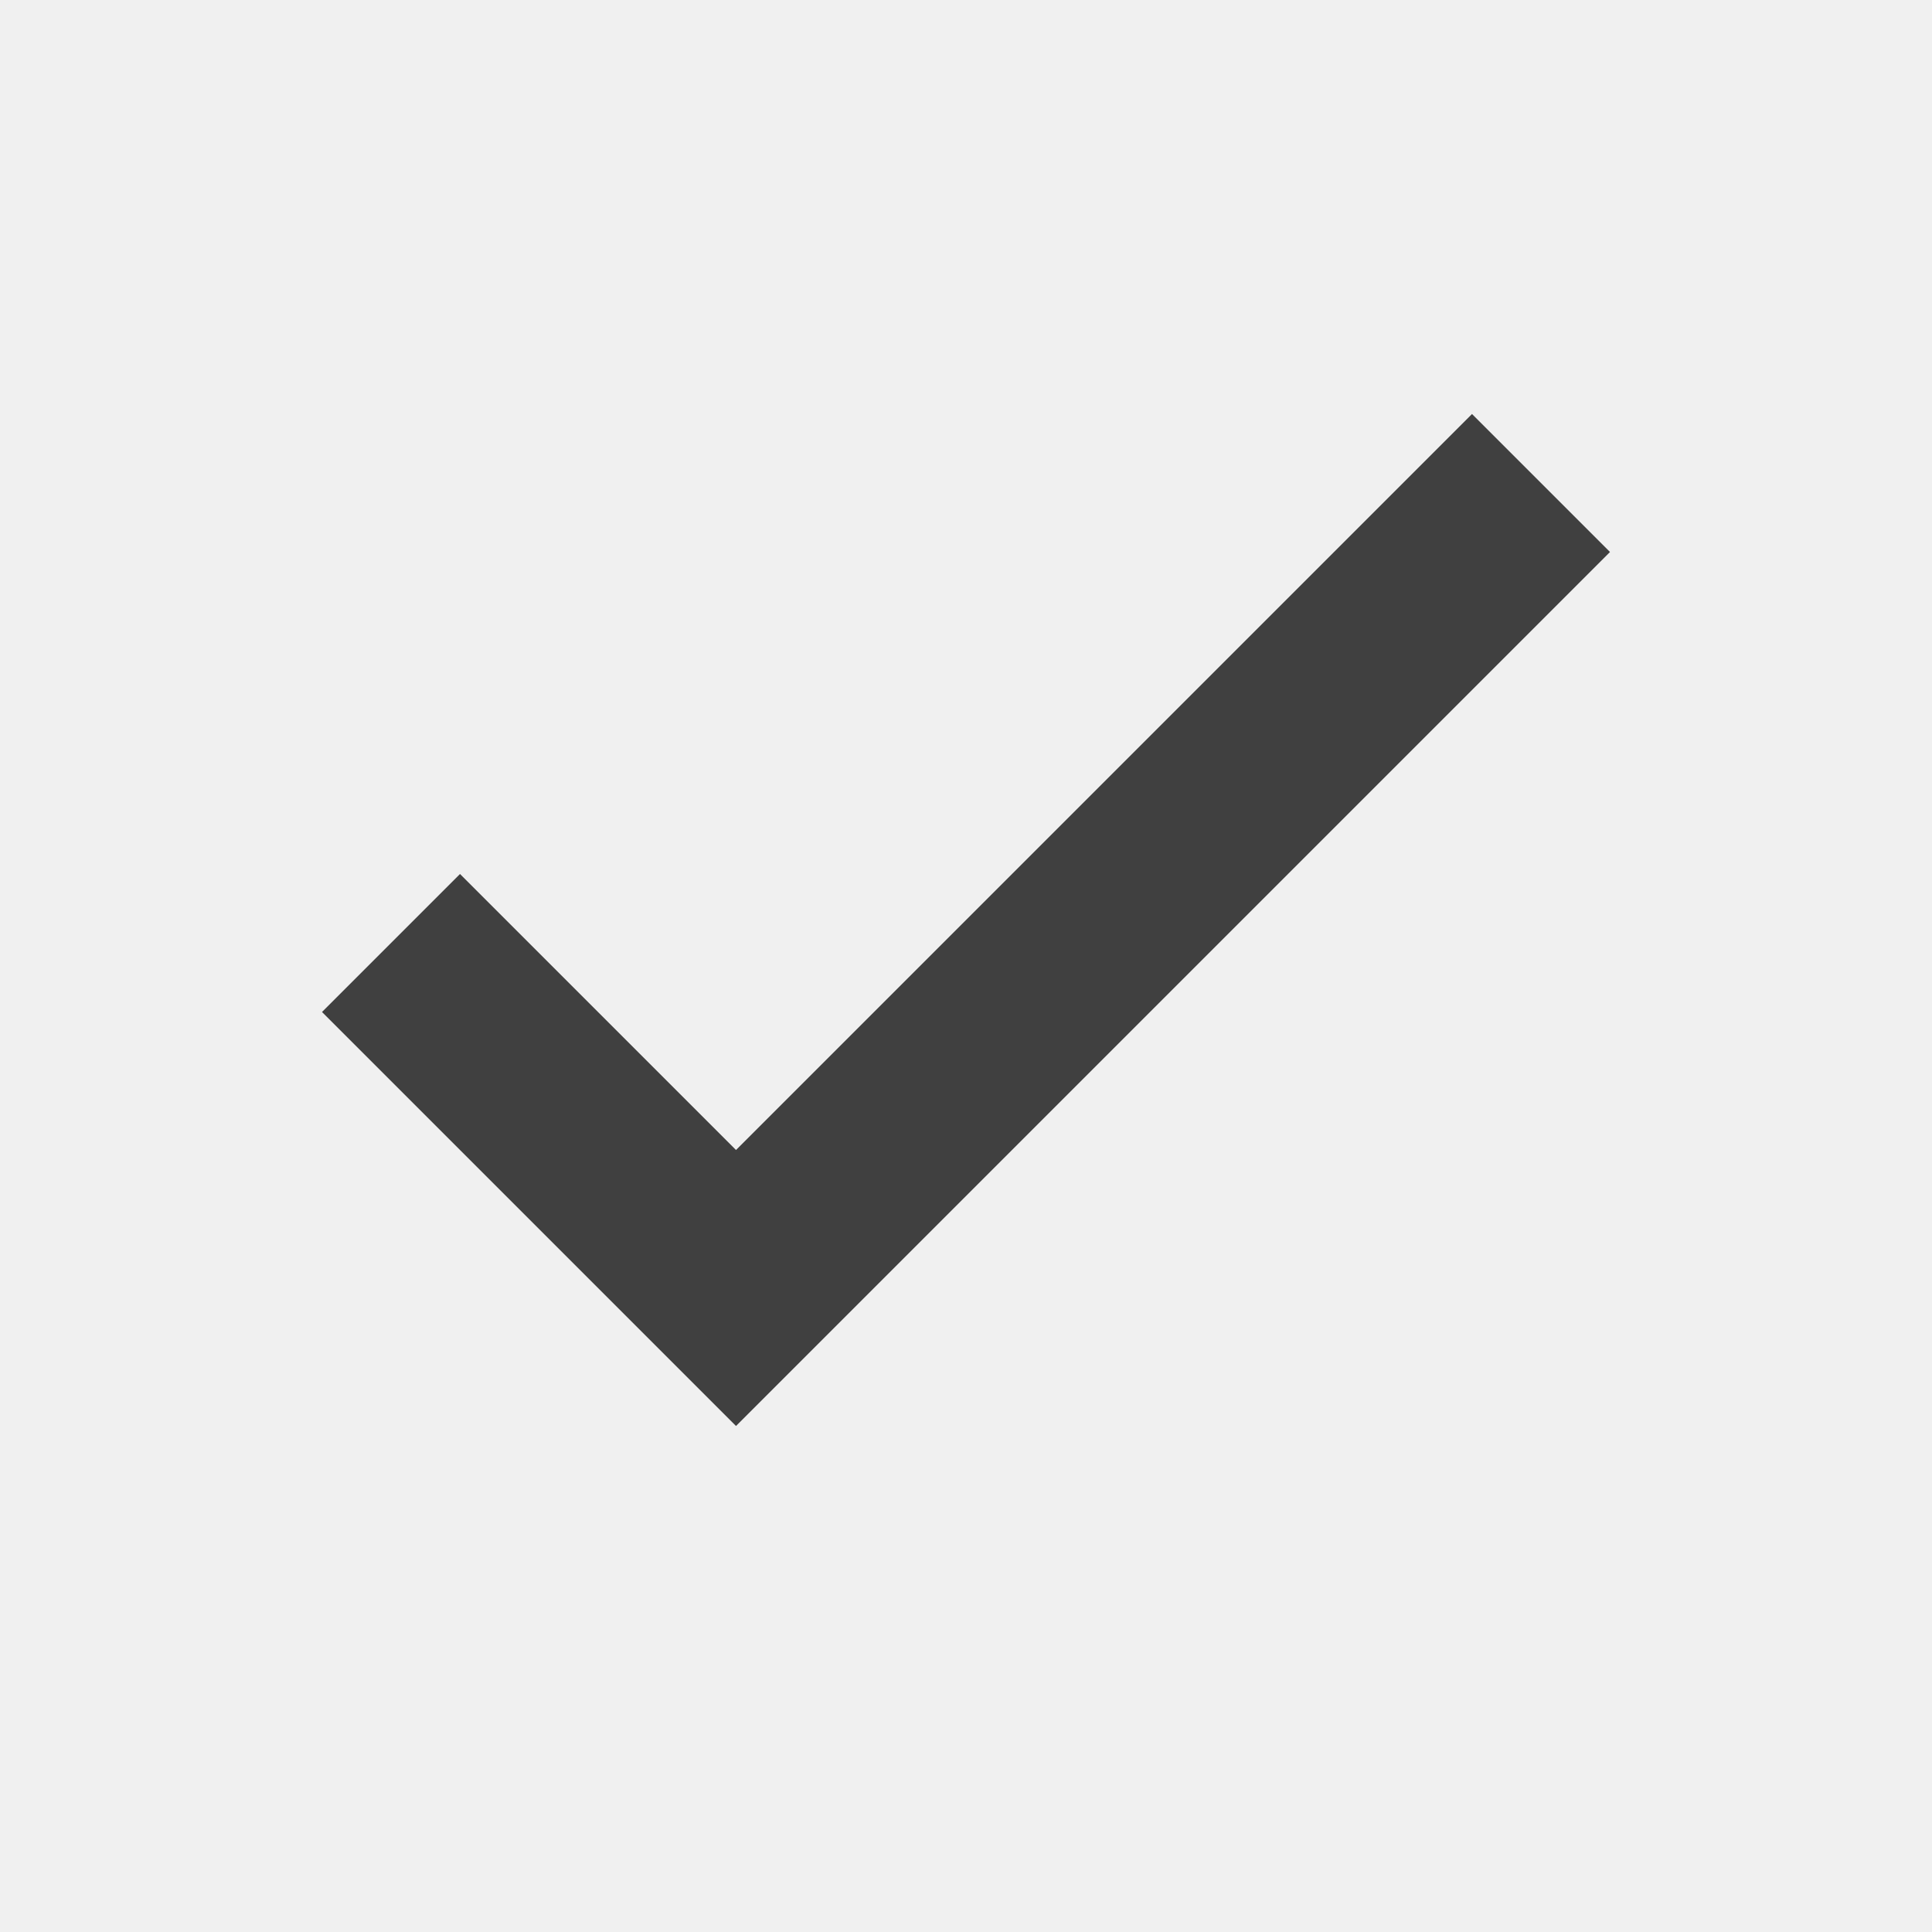
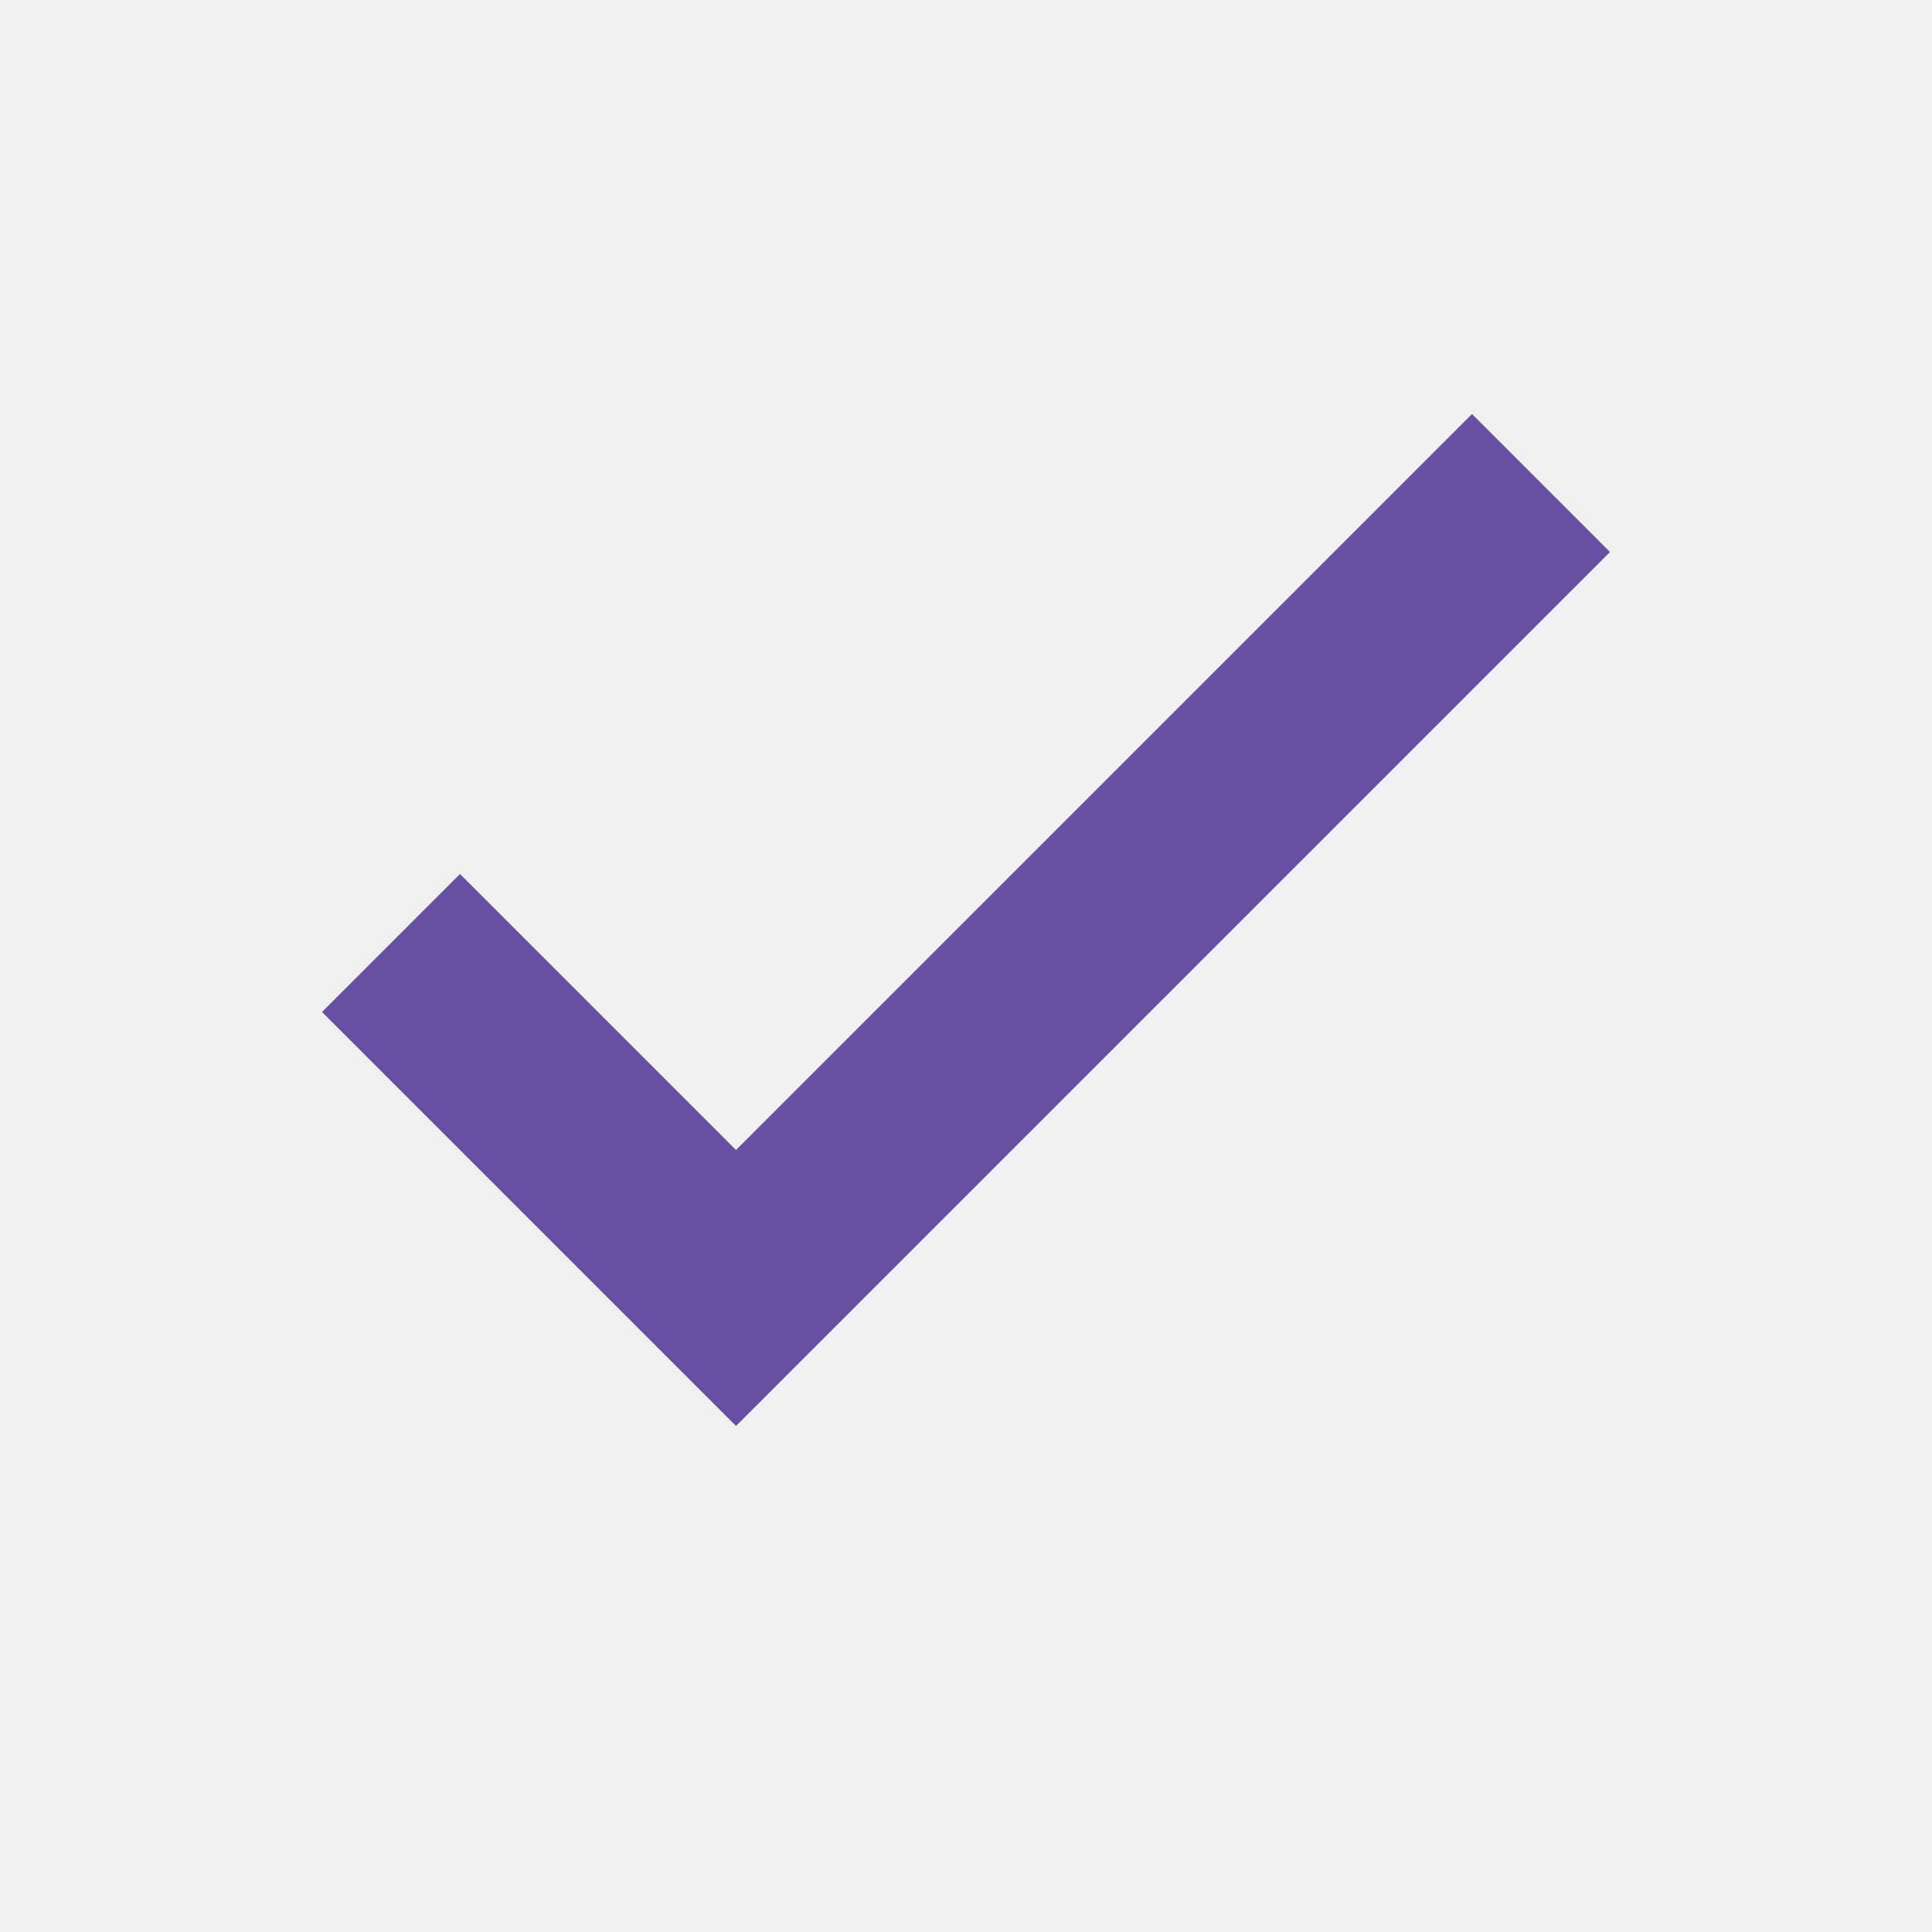
<svg xmlns="http://www.w3.org/2000/svg" version="1.1" id="Layer_1" x="0px" y="0px" viewBox="-5 -5 42 42" style="enable-background:new 0 0 32 32;" xml:space="preserve">
  <style type="text/css">
- 	.Black{fill:#404040;}
+ 	.Black{fill:#737374;}
	.Yellow{fill:#FCB01B;}
	.Green{fill:#129C49;}
	.Blue{fill:#387CB7;}
	.Red{fill:#D02127;}
	.White{fill:#FFFFFF;}
	.Purple{fill:#6750A4;}
	.st0{opacity:0.5;}
	.st1{opacity:0.75;}
	.st2{opacity:0.25;}
	.st3{display:none;fill:#737374;}
</style>
-   <polygon class="Black" points="27,4 11,20 5,14 2,17 11,26 30,7 " />
+   <polygon class="Purple" points="27,4 11,20 5,14 2,17 11,26 30,7 " />
</svg>
